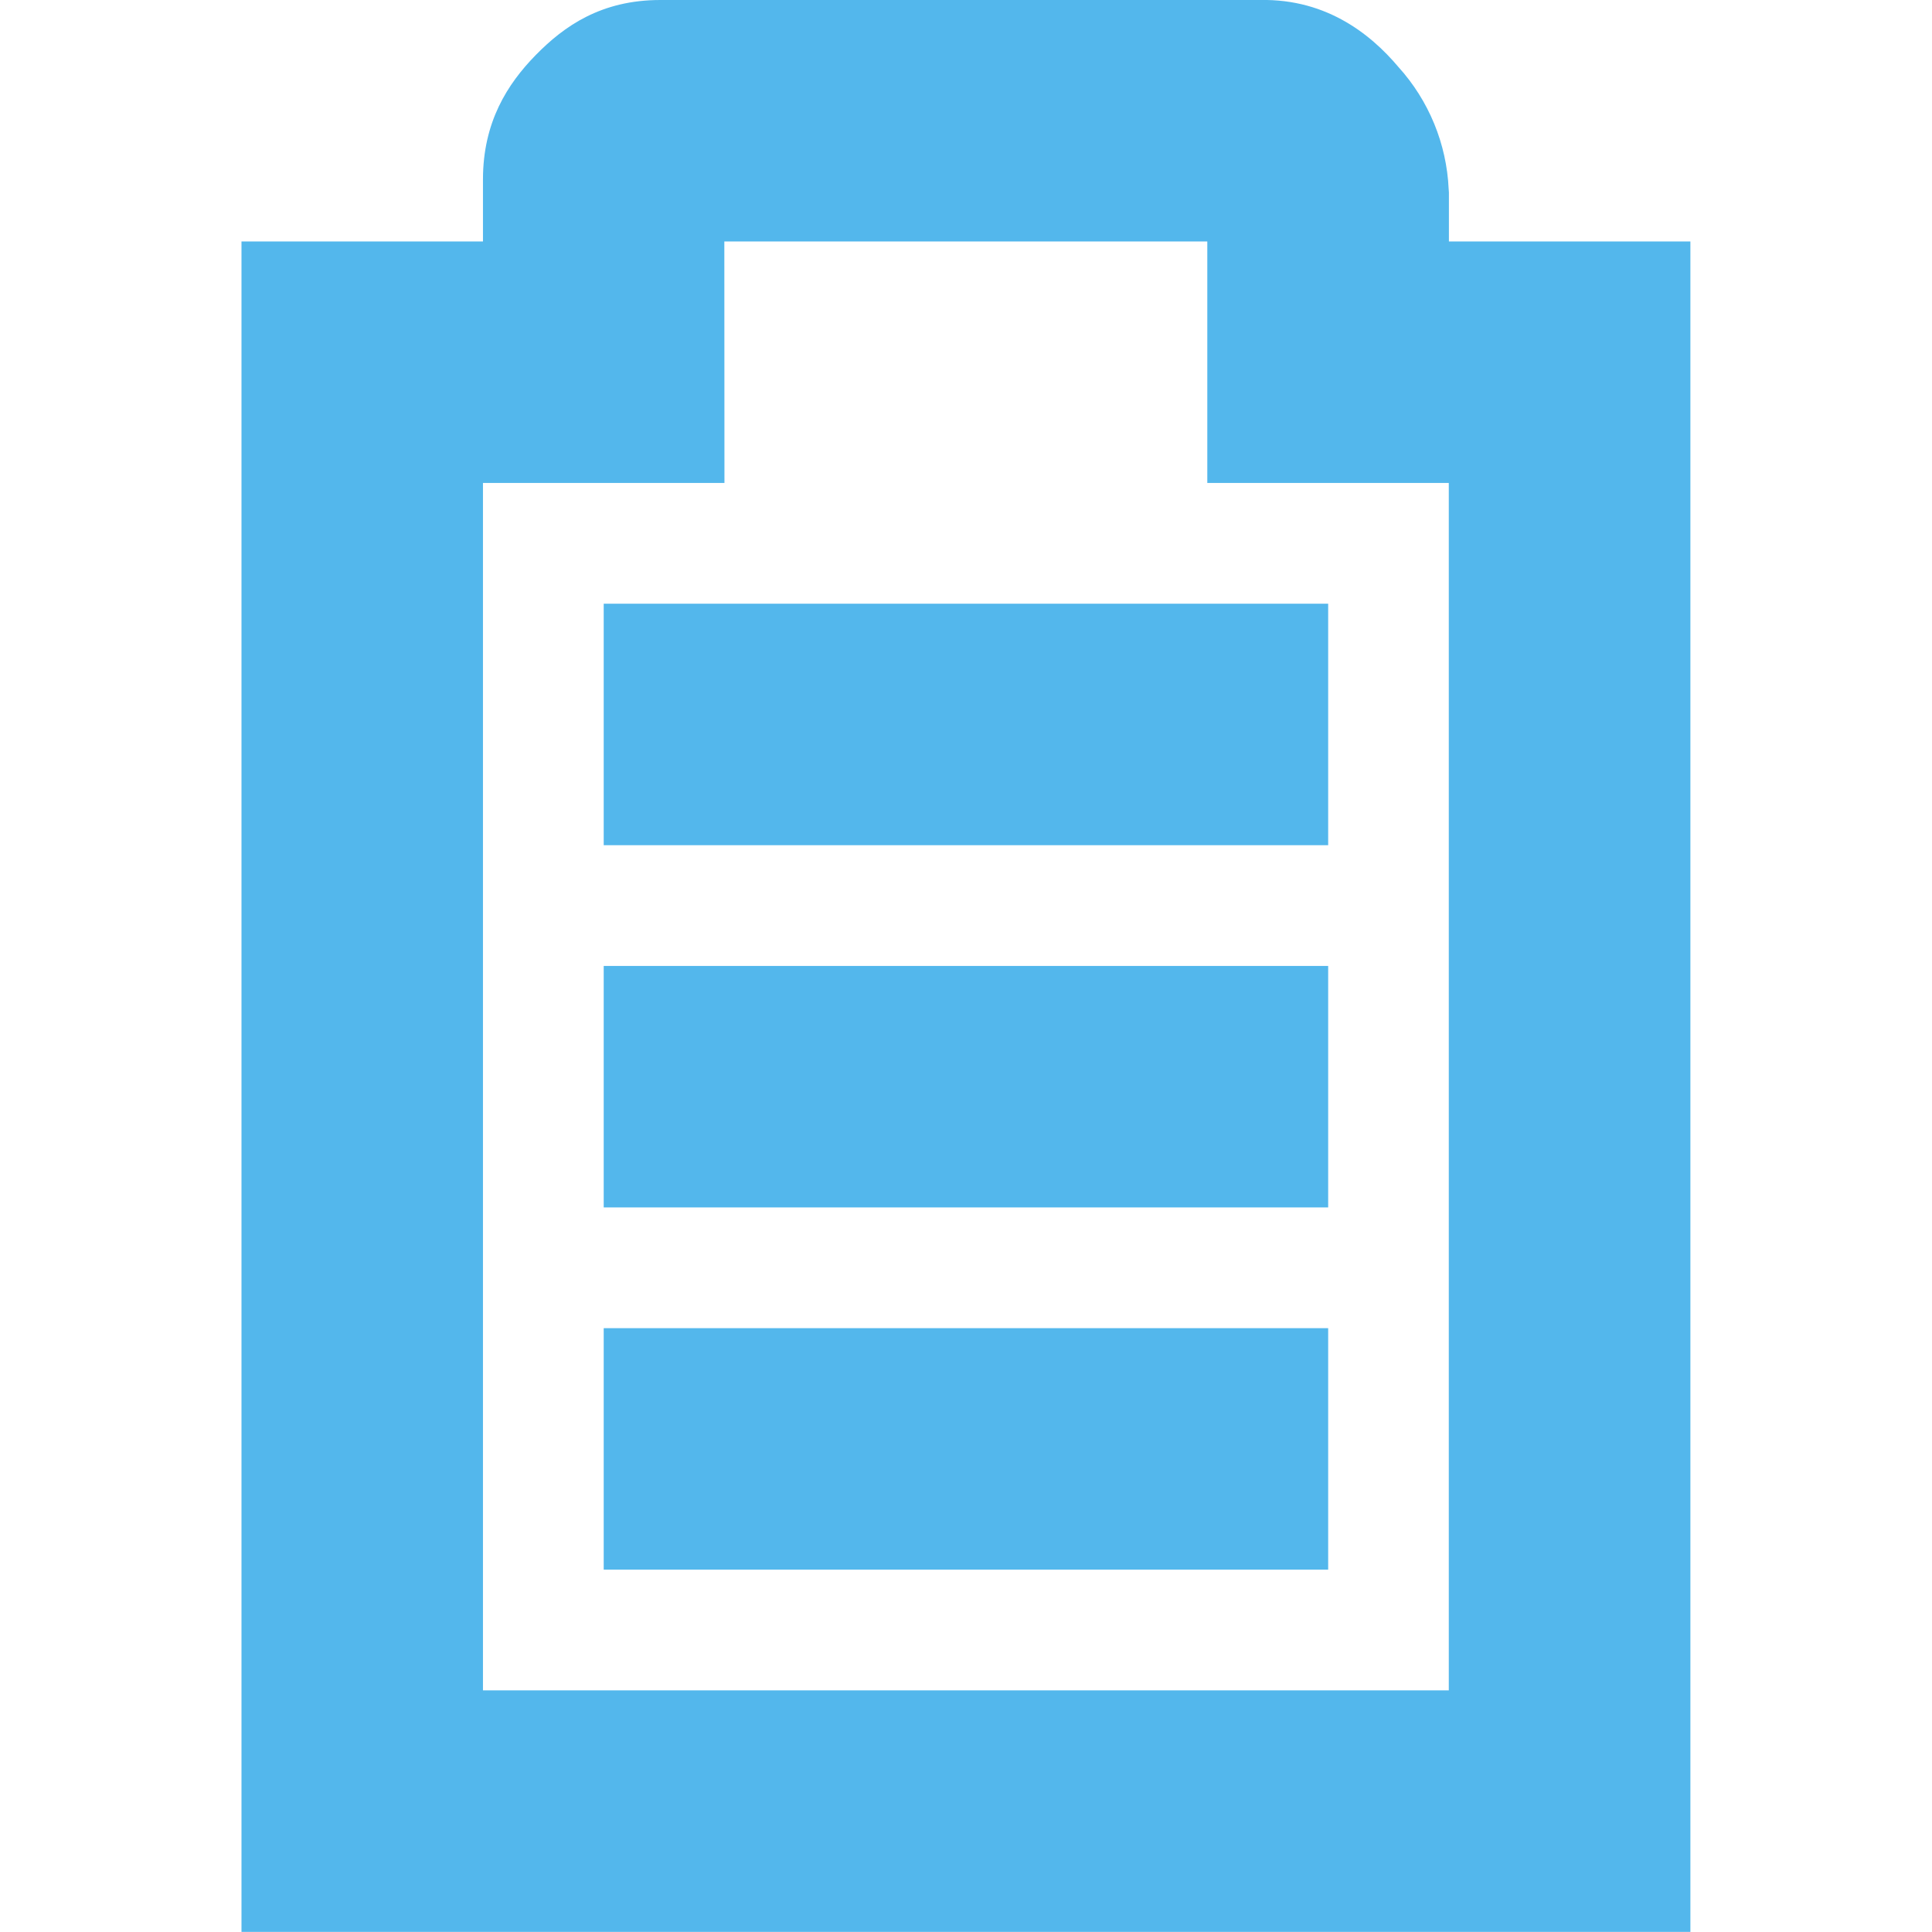
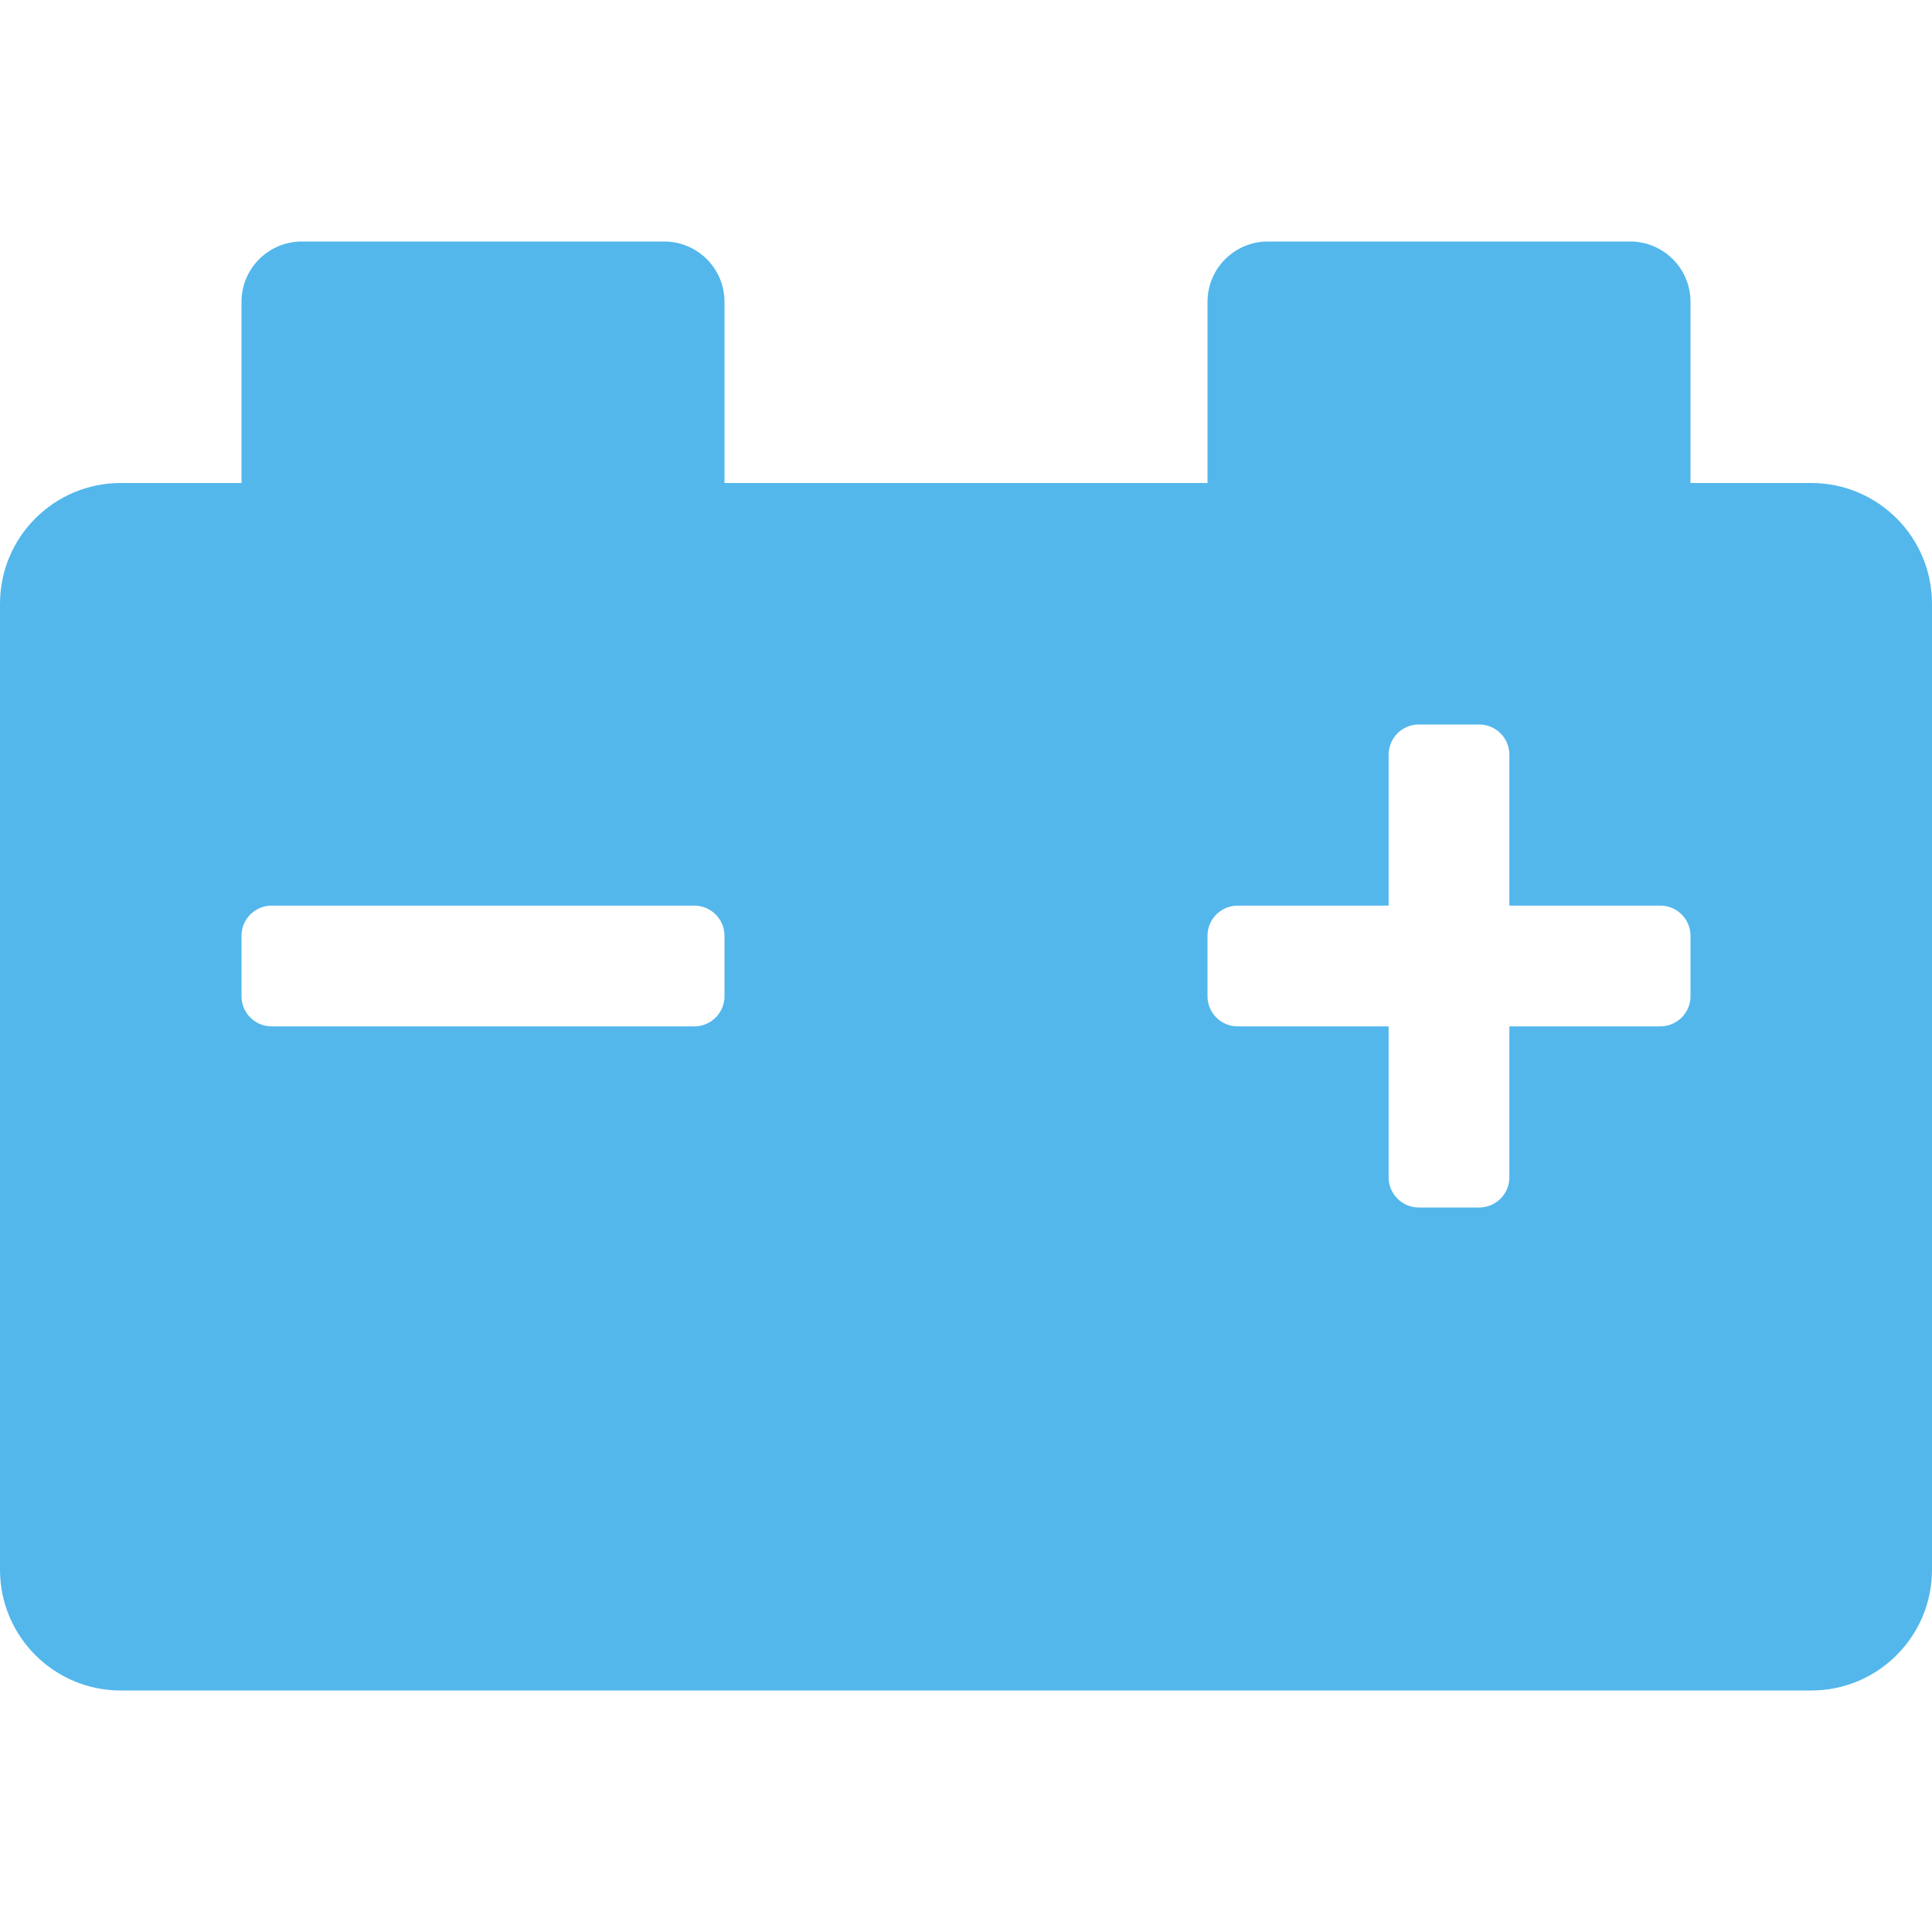
- <svg xmlns="http://www.w3.org/2000/svg" width="16" height="16.001">
-   <g fill="#53b7ec" color="#53b7ec" style="">
-     <path d="M5 5v2h6V5z" style="marker:none" color="#000" overflow="visible" />
-     <path d="M5.469 0c-.49 0-.797.216-1.032.456C4.202.696 4 1.012 4 1.486V2H2v14h12V2h-2v-.406l-.002-.028a1.616 1.616 0 0 0-.416-1.011c-.236-.28-.62-.585-1.2-.553L10.438 0zm.53 2h4v2h2v10H4V4h2z" style="line-height:normal;font-variant-ligatures:normal;font-variant-position:normal;font-variant-caps:normal;font-variant-numeric:normal;font-variant-alternates:normal;font-feature-settings:normal;text-indent:0;text-align:start;text-decoration-line:none;text-decoration-style:solid;text-decoration-color:#000;text-transform:none;text-orientation:mixed;shape-padding:0;isolation:auto;mix-blend-mode:normal;marker:none" color="#bebebe" font-weight="400" font-family="sans-serif" white-space="normal" overflow="visible" />
-     <path d="M5 8v2h6V8zM5 11v2h6v-2z" style="marker:none" color="#000" overflow="visible" />
-   </g>
+ <svg xmlns="http://www.w3.org/2000/svg" aria-hidden="true" focusable="false" data-prefix="fas" data-icon="car-battery" role="img" viewBox="0 0 512 512" class="svg-inline--fa fa-car-battery fa-w-16 fa-9x">
+   <path style="color:#53b7ec;fill:#53b7ec" d="M480 128h-32V80c0-8.84-7.16-16-16-16h-96c-8.84 0-16 7.16-16 16v48H192V80c0-8.84-7.16-16-16-16H80c-8.84 0-16 7.16-16 16v48H32c-17.67 0-32 14.33-32 32v256c0 17.67 14.33 32 32 32h448c17.67 0 32-14.33 32-32V160c0-17.67-14.33-32-32-32zM192 264c0 4.42-3.58 8-8 8H72c-4.42 0-8-3.58-8-8v-16c0-4.42 3.58-8 8-8h112c4.42 0 8 3.58 8 8v16zm256 0c0 4.42-3.58 8-8 8h-40v40c0 4.42-3.58 8-8 8h-16c-4.42 0-8-3.58-8-8v-40h-40c-4.42 0-8-3.58-8-8v-16c0-4.42 3.58-8 8-8h40v-40c0-4.42 3.58-8 8-8h16c4.42 0 8 3.58 8 8v40h40c4.42 0 8 3.58 8 8v16z" class="" />
</svg>
